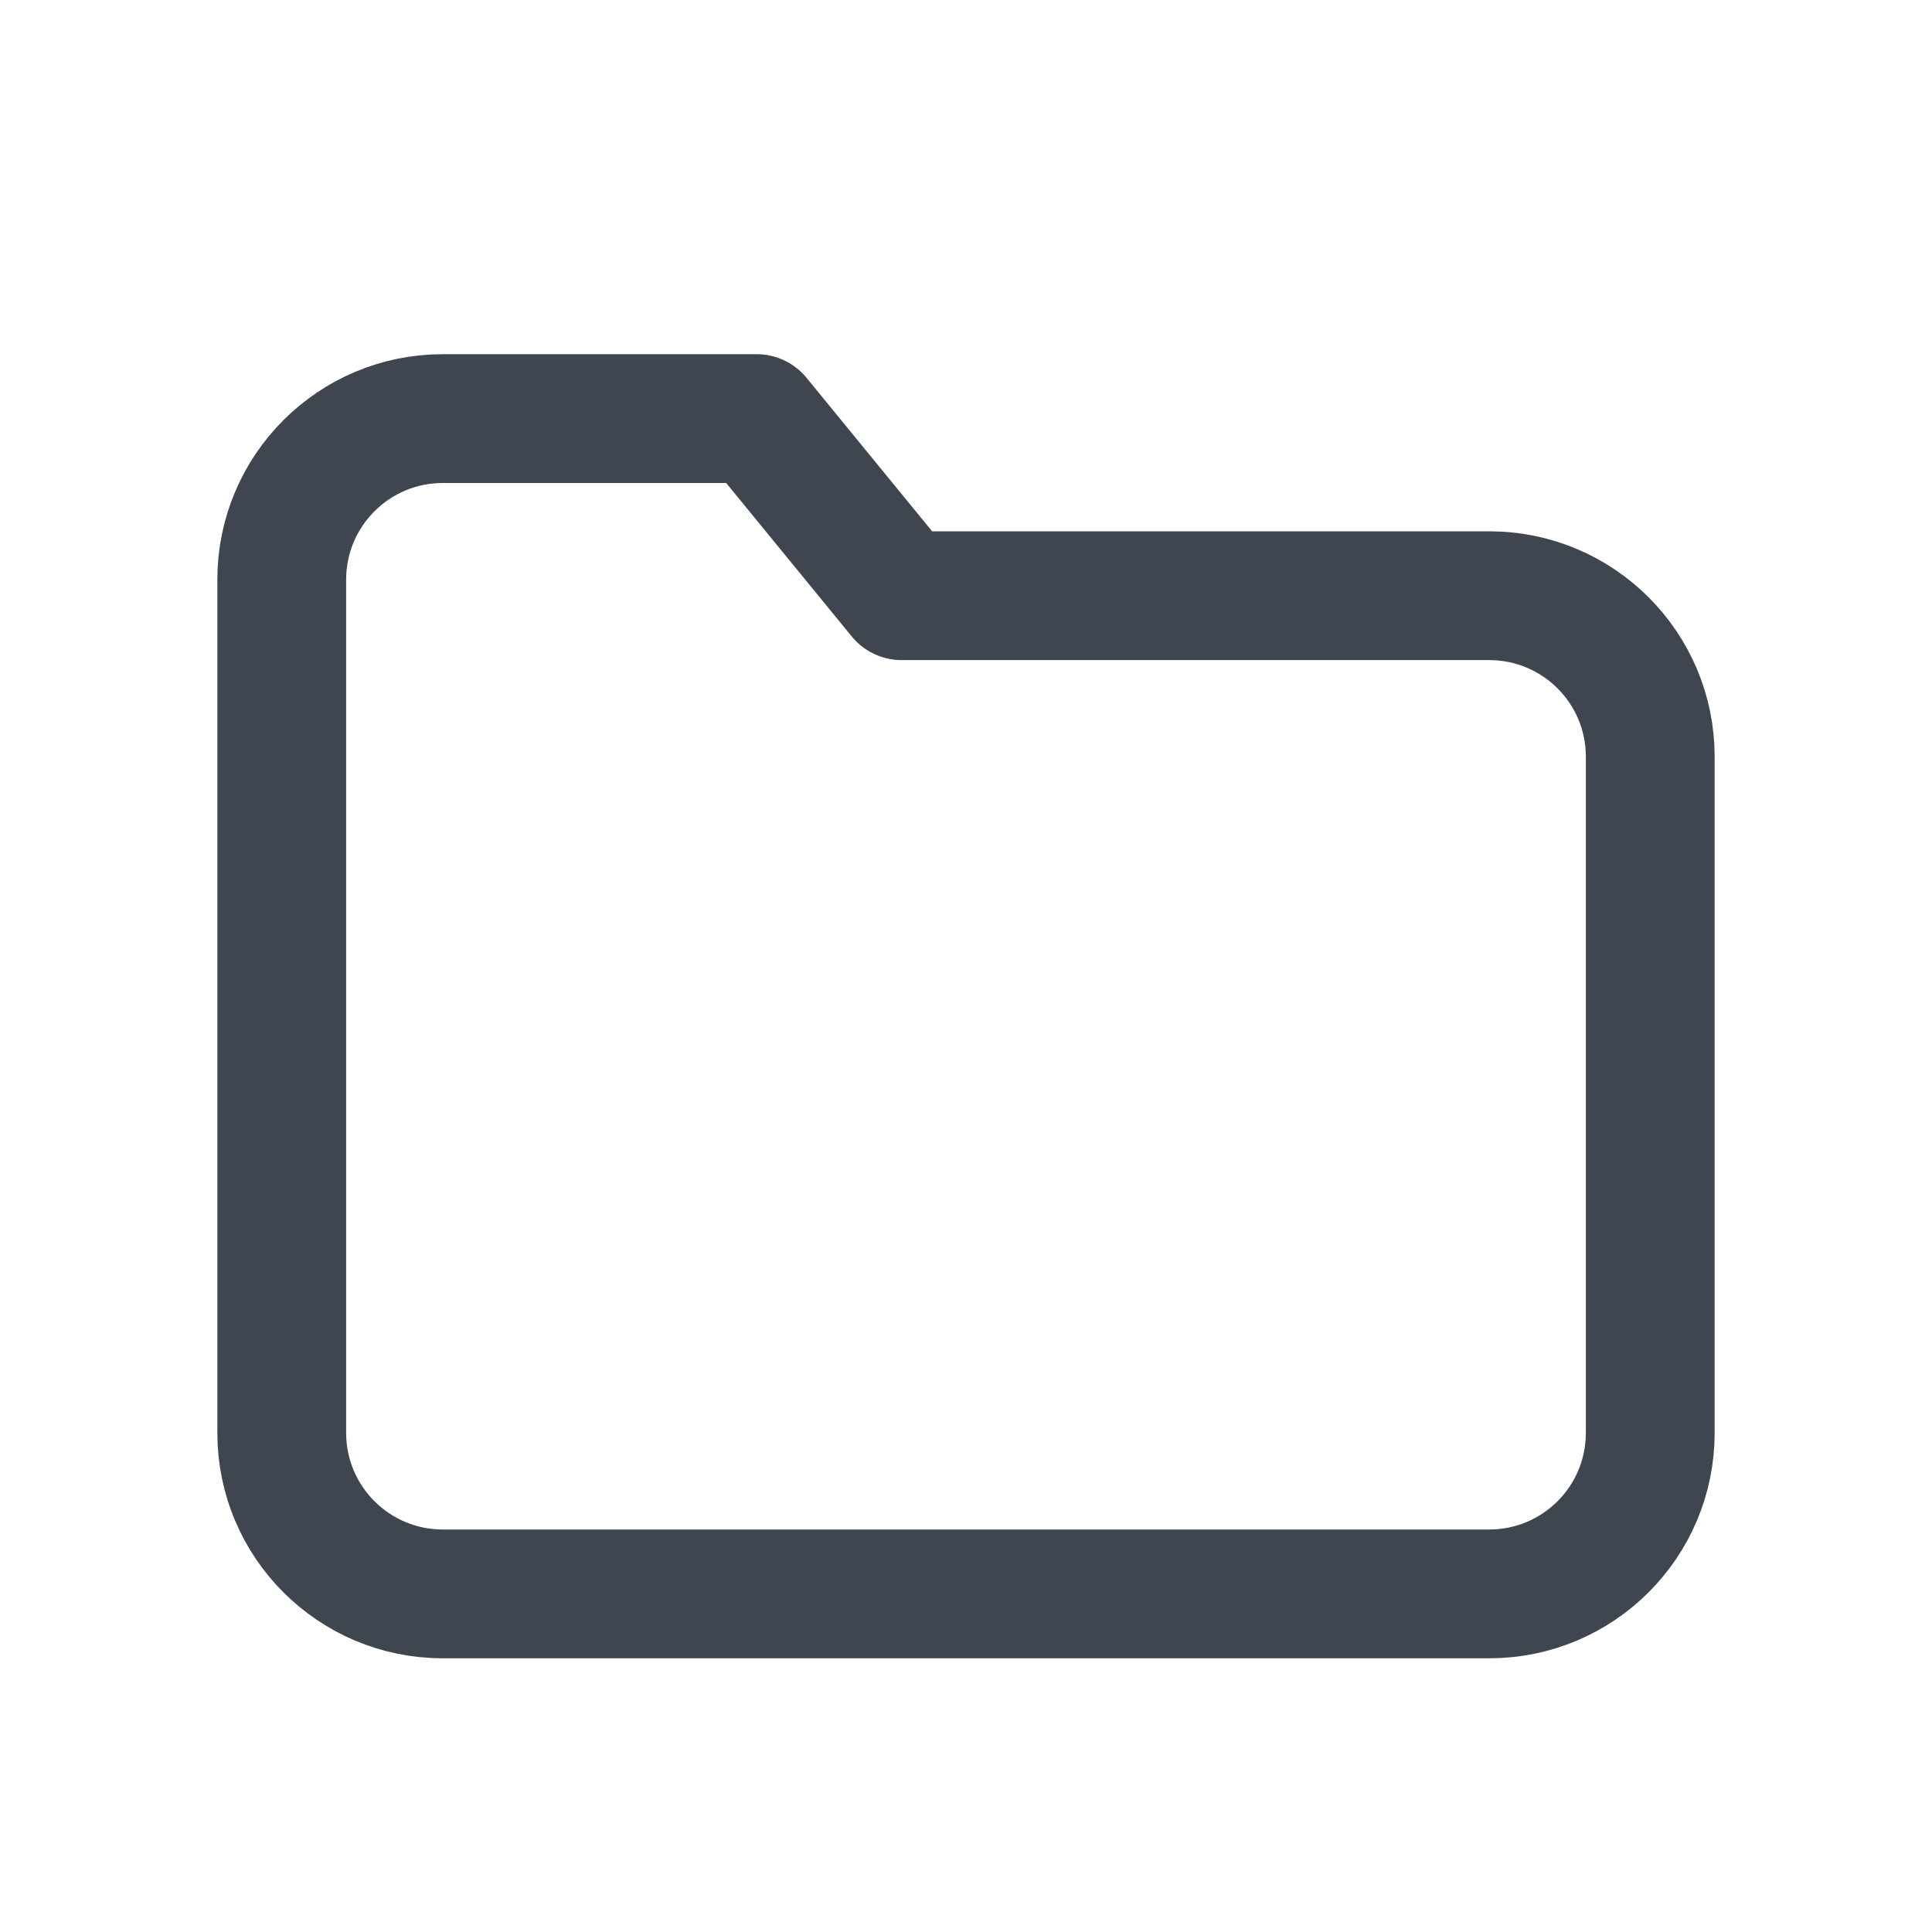
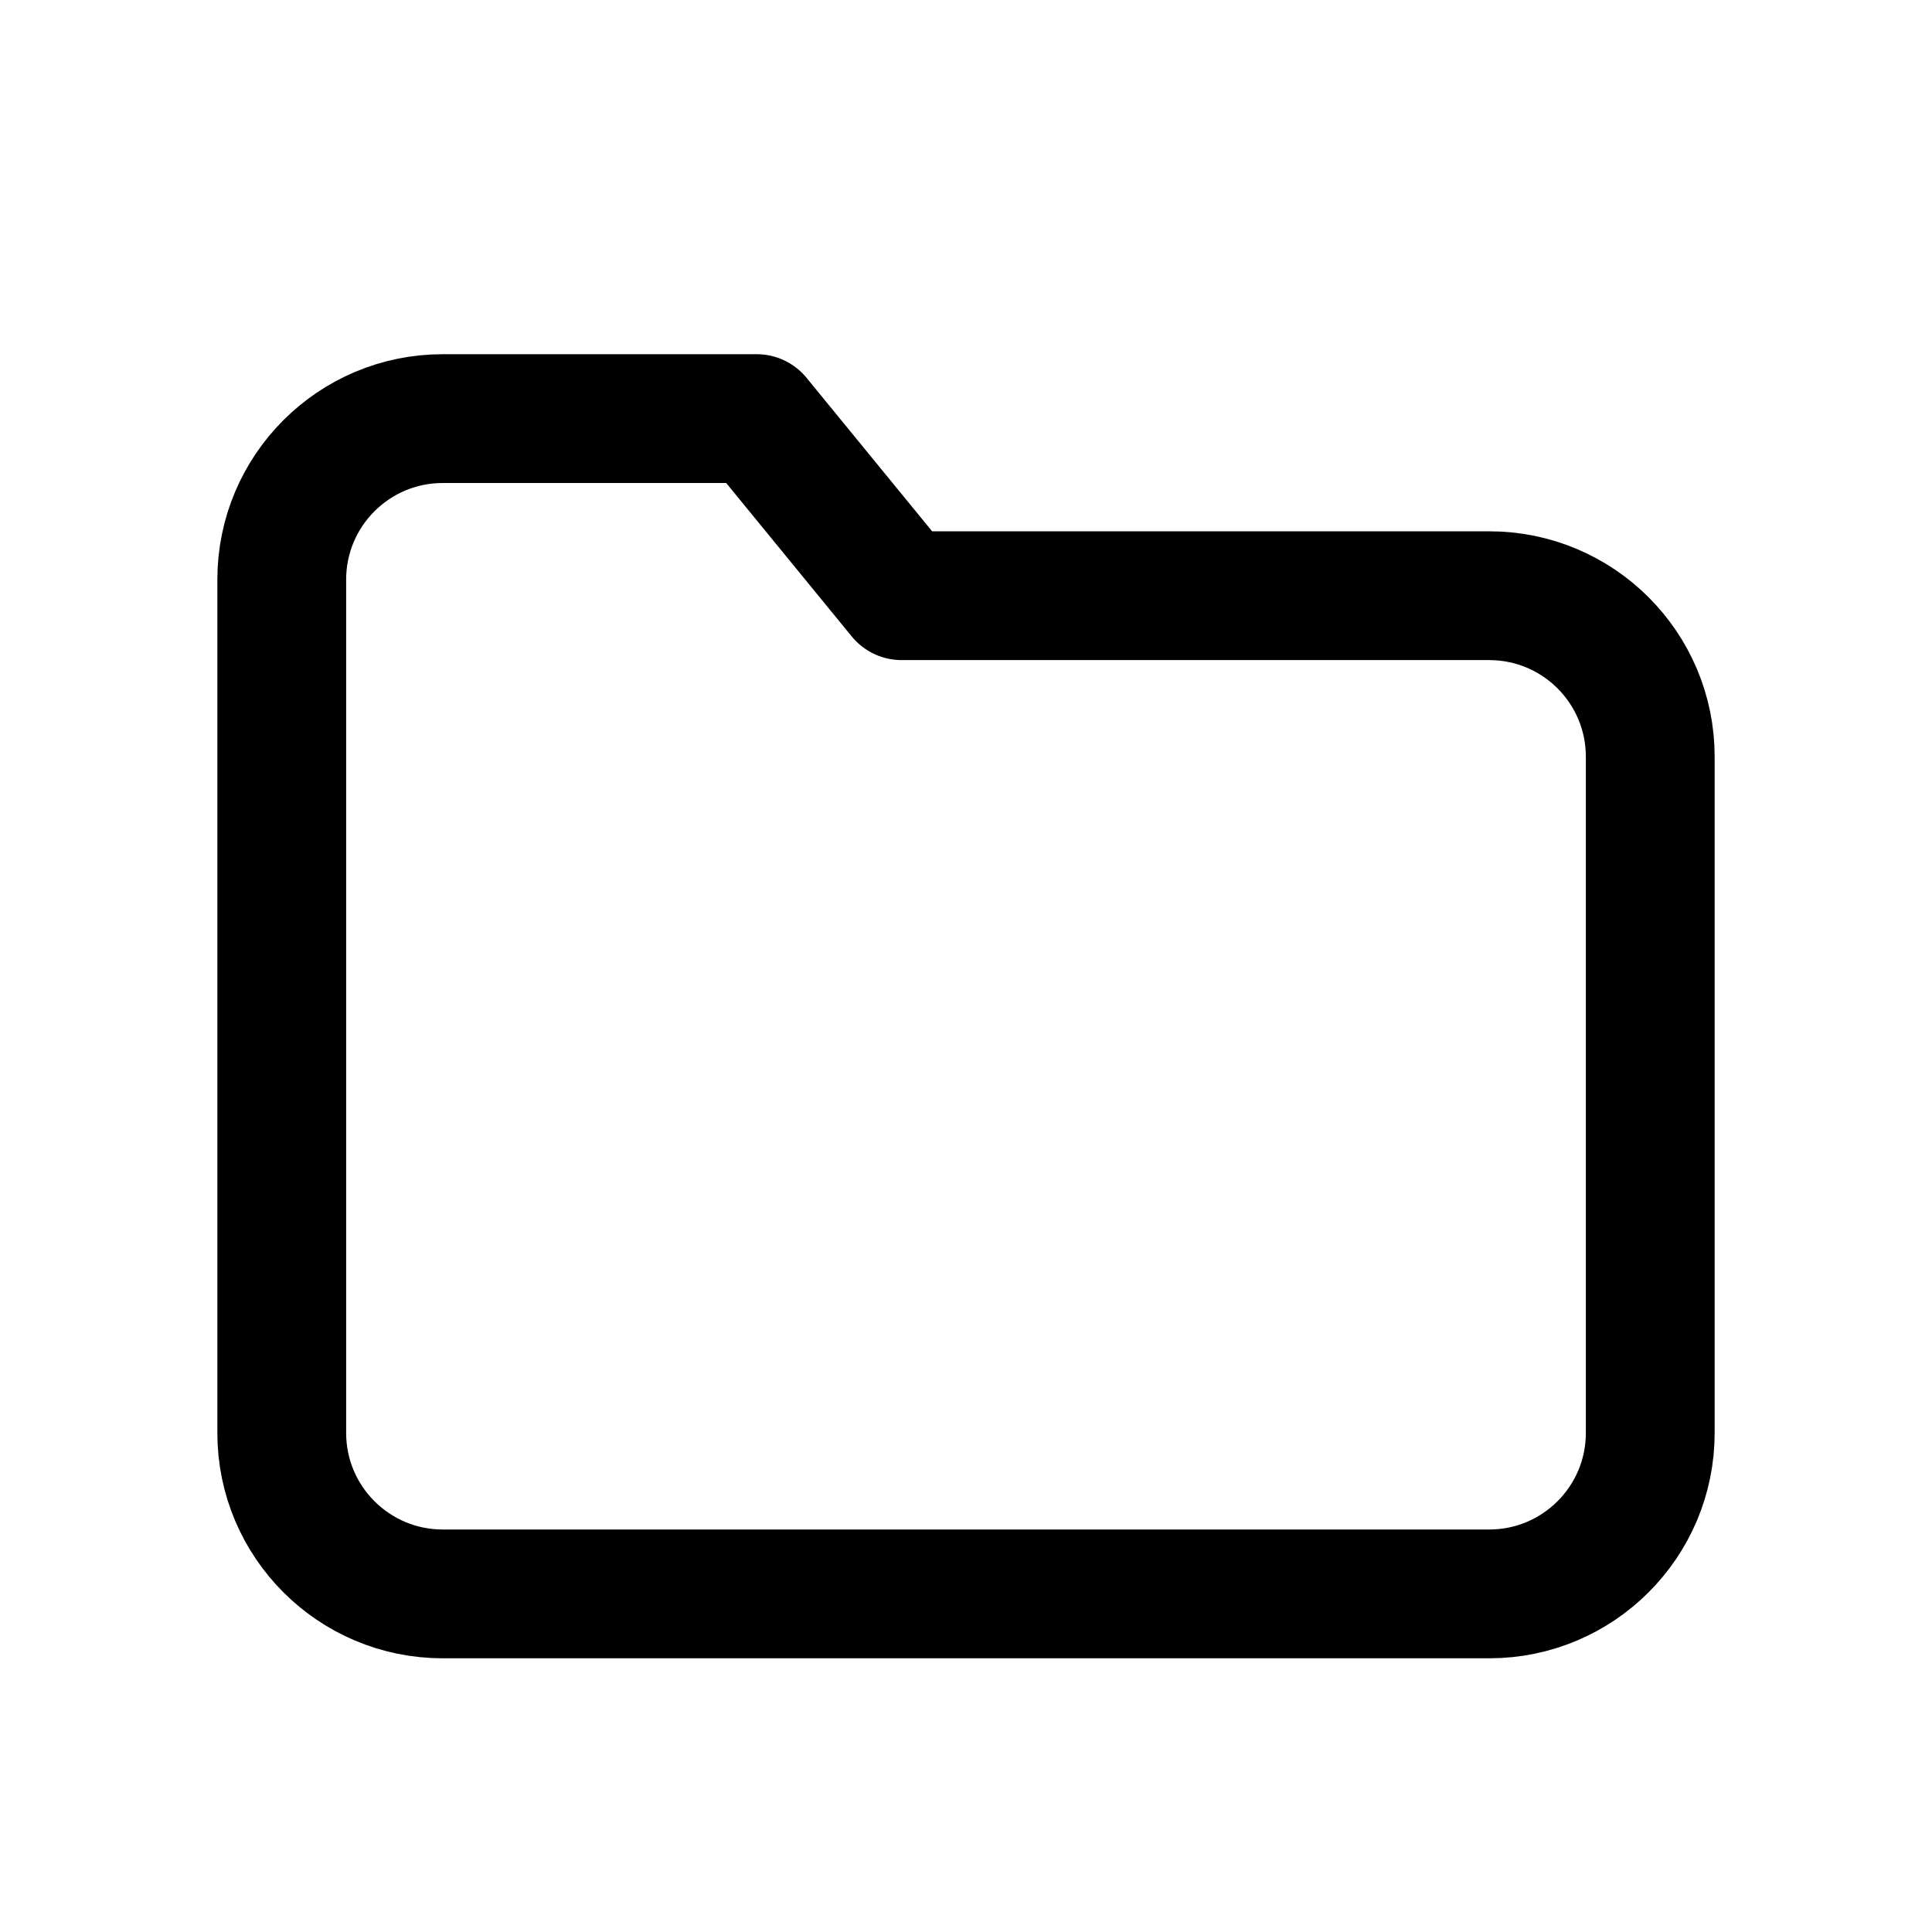
- <svg xmlns="http://www.w3.org/2000/svg" viewBox="0 0 24 24" fill="none" stroke="#3f4650" stroke-width="1.6" stroke-linecap="round" stroke-linejoin="round">
+ <svg xmlns="http://www.w3.org/2000/svg" viewBox="0 0 24 24" fill="none" stroke="currentColor" stroke-width="1.6" stroke-linecap="round" stroke-linejoin="round">
  <path d="M3.5 7.2a2 2 0 0 1 2-2h3.9l1.8 2.2h7.3a2 2 0 0 1 2 2v8.4a2 2 0 0 1-2 2h-13a2 2 0 0 1-2-2z" />
</svg>
